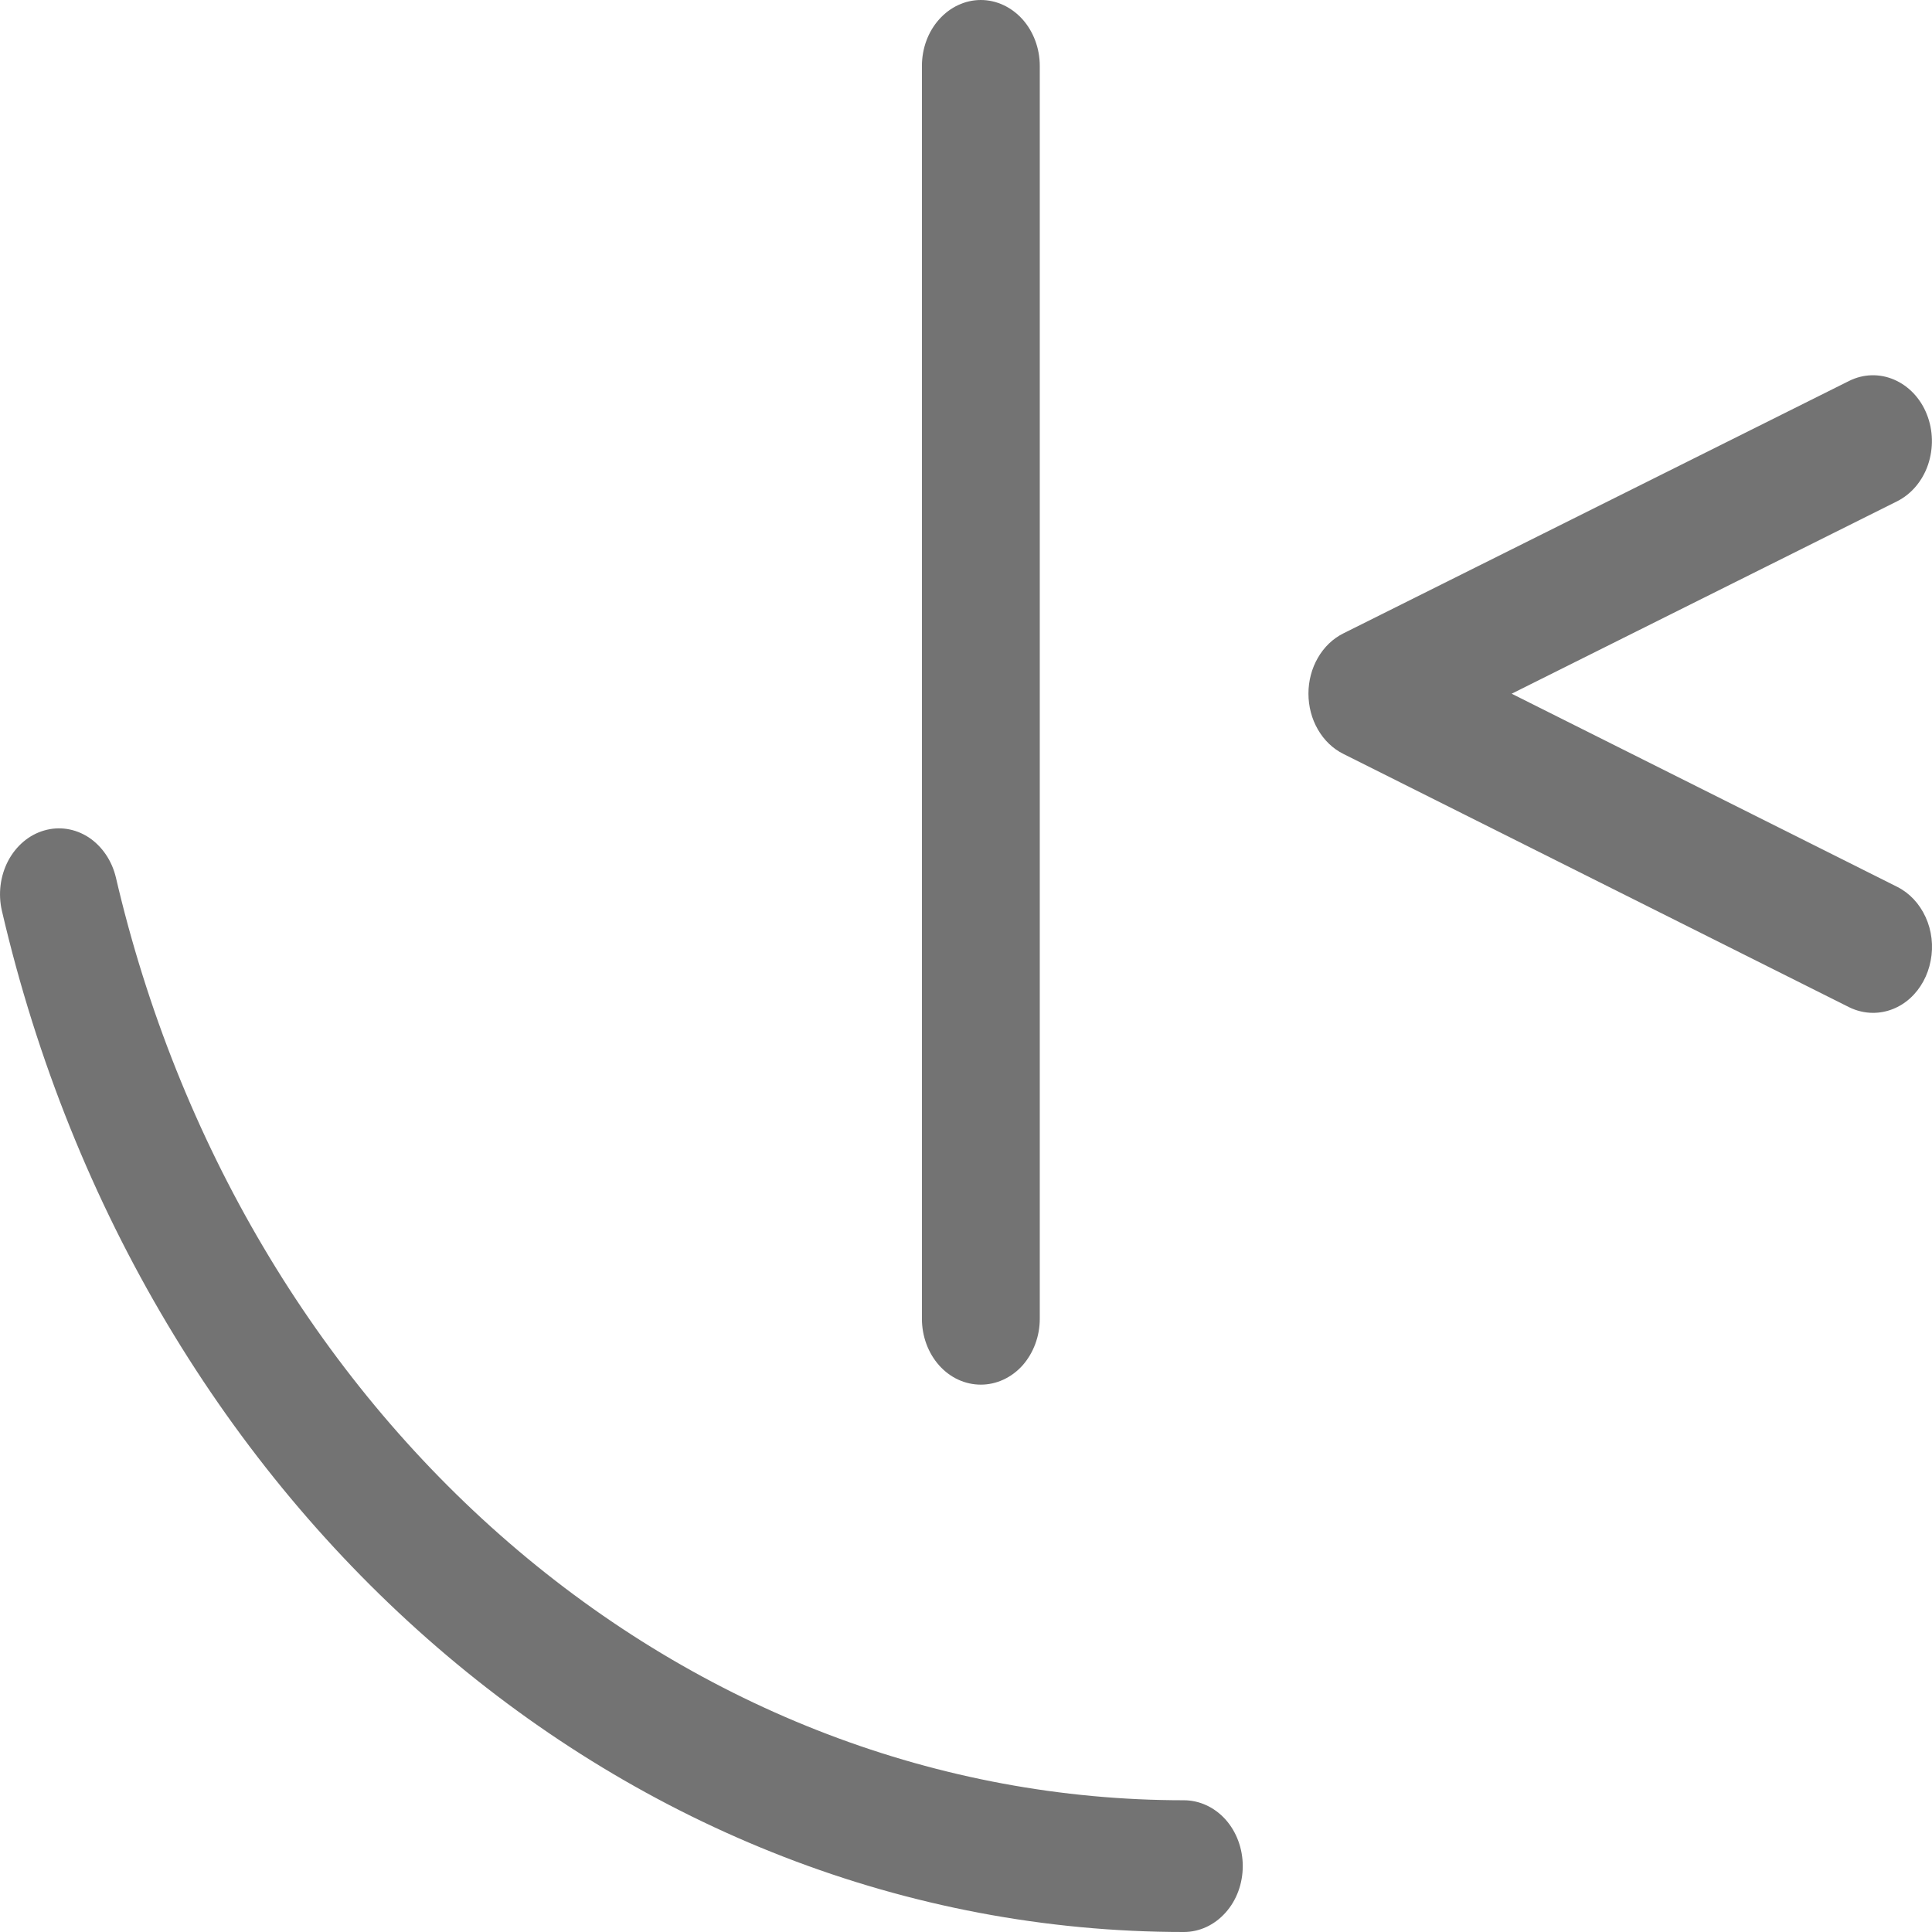
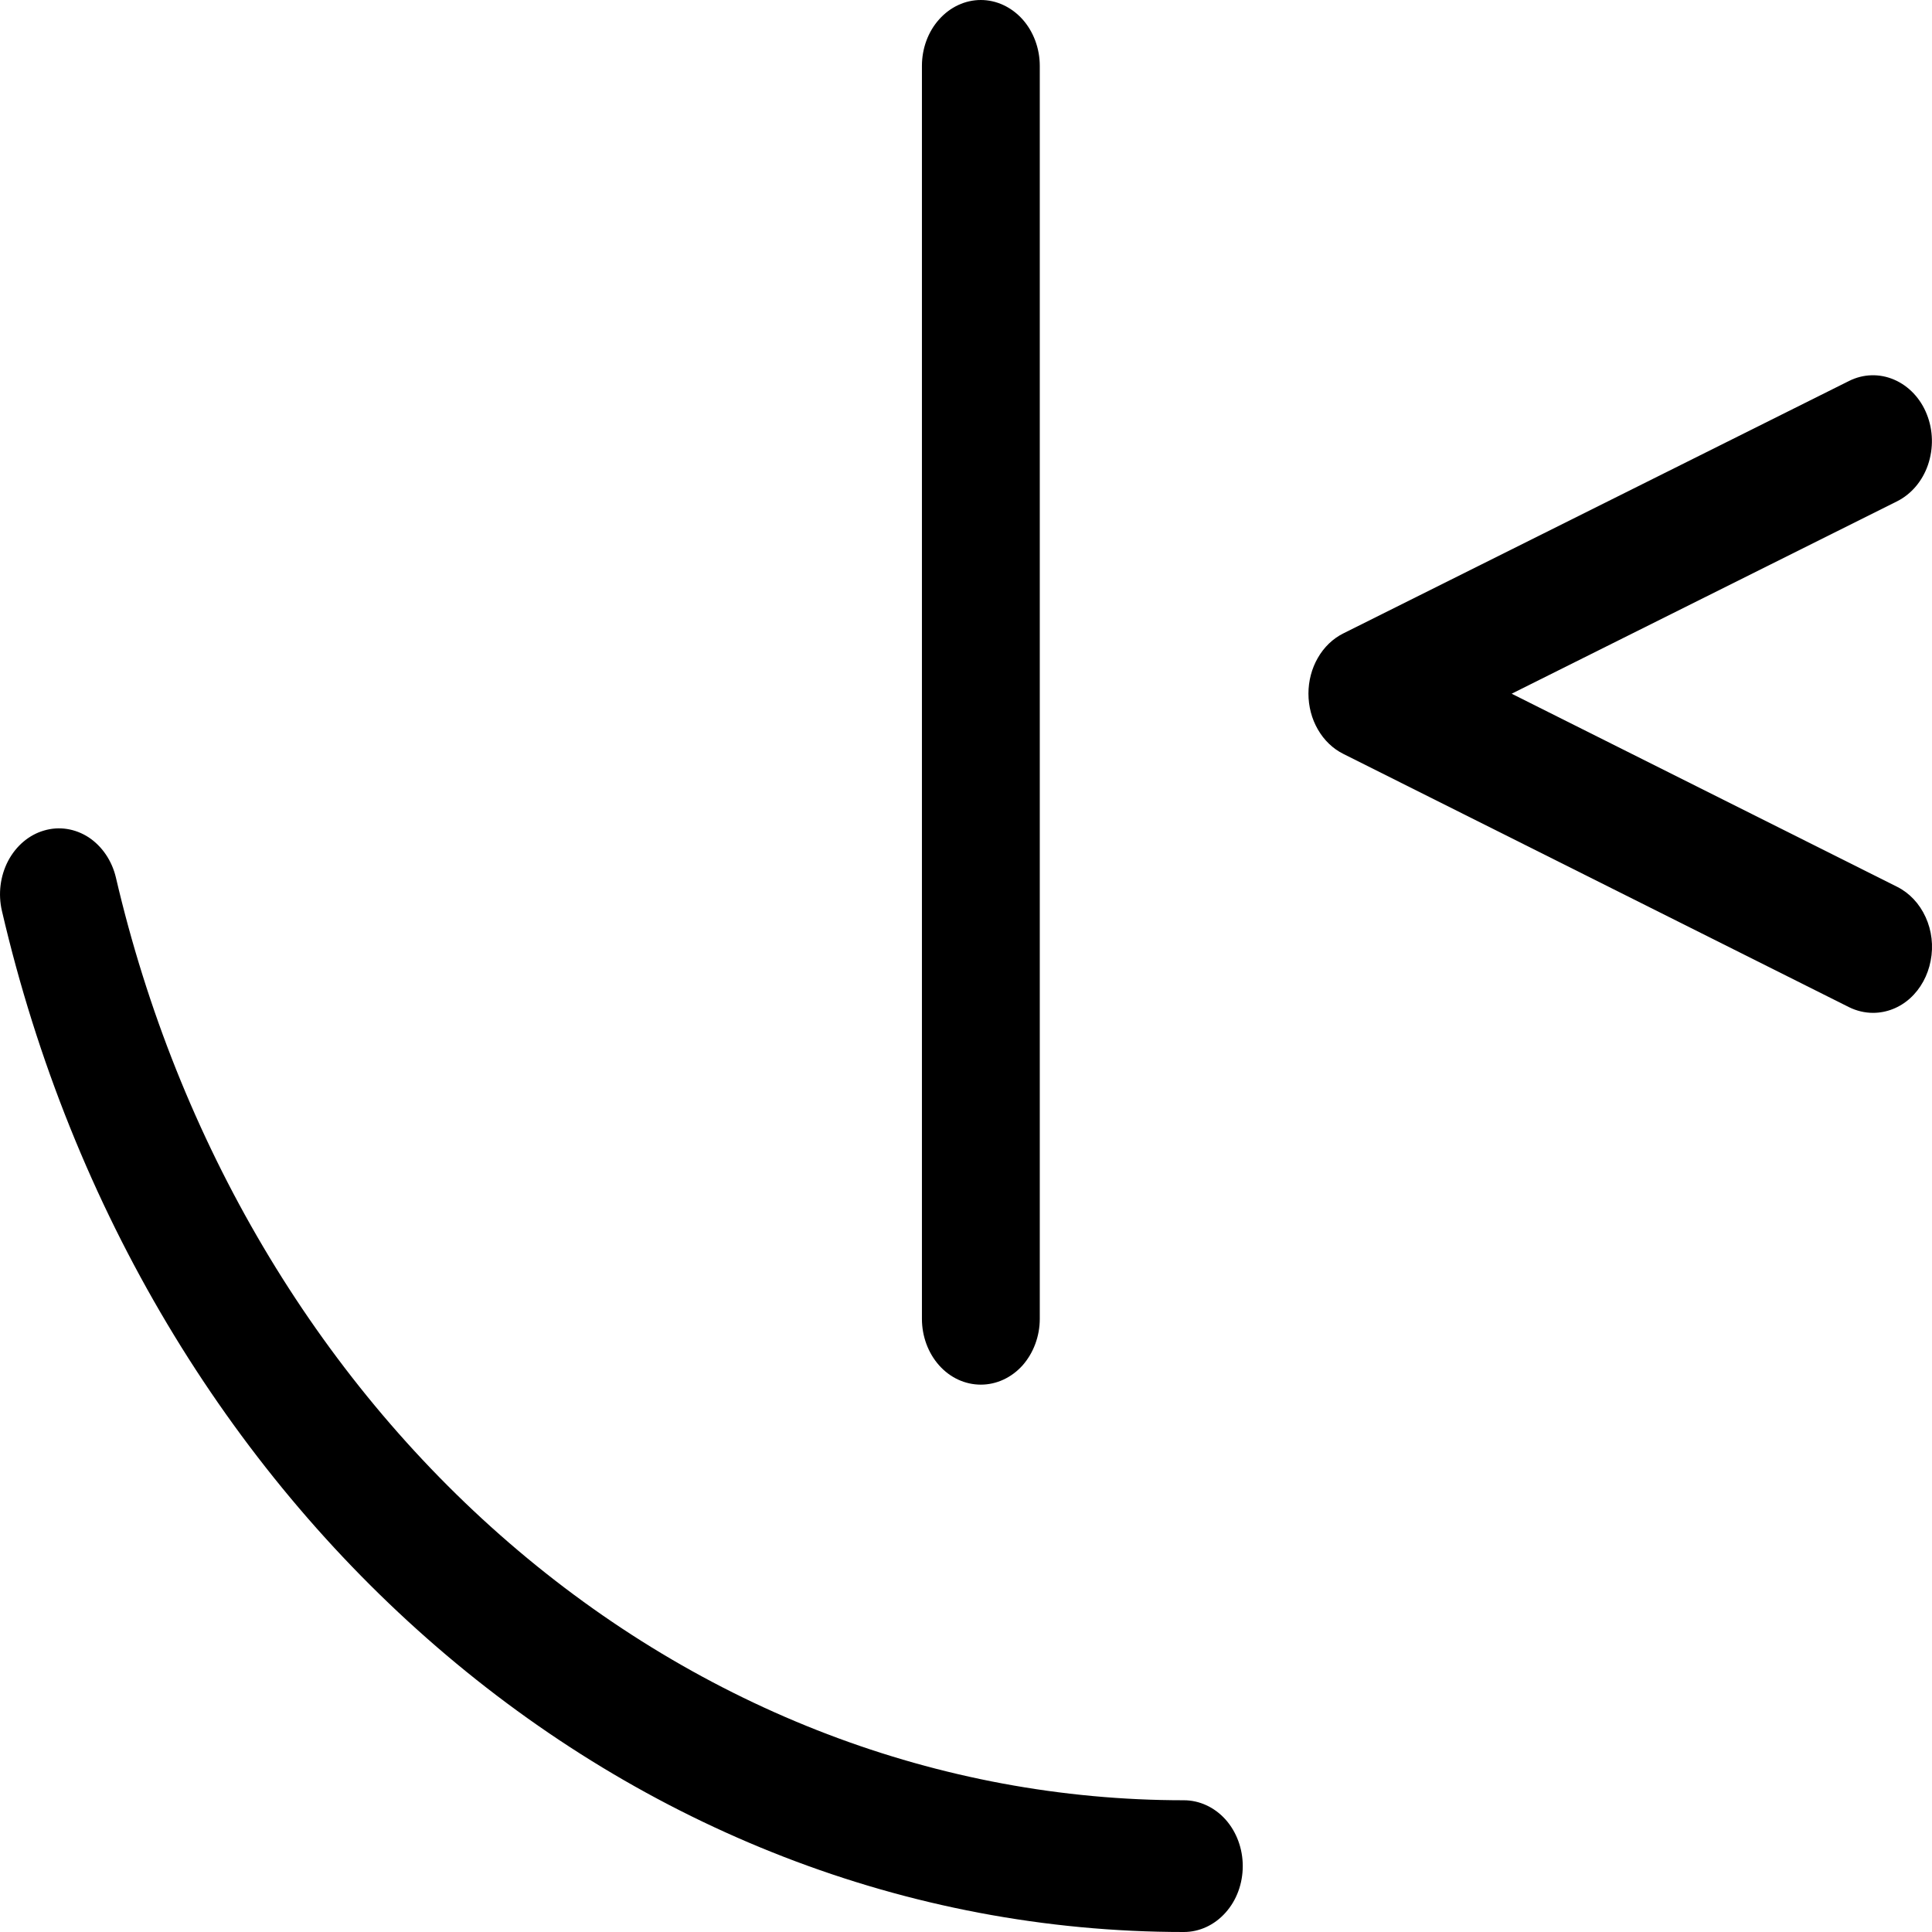
<svg xmlns="http://www.w3.org/2000/svg" width="16" height="16" viewBox="0 0 16 16" fill="none">
  <g id="Group 272">
-     <path id="Vector" d="M15.512 8.388C15.444 8.388 15.376 8.372 15.313 8.341L11.124 6.243C11.038 6.2 10.965 6.13 10.914 6.041C10.863 5.953 10.836 5.85 10.836 5.744C10.836 5.639 10.863 5.536 10.914 5.448C10.965 5.359 11.038 5.289 11.124 5.246L15.313 3.155C15.431 3.096 15.565 3.092 15.686 3.144C15.807 3.196 15.905 3.299 15.957 3.431C16.01 3.563 16.013 3.713 15.967 3.849C15.921 3.984 15.828 4.093 15.71 4.152L12.519 5.745L15.711 7.344C15.813 7.395 15.896 7.483 15.947 7.595C15.998 7.706 16.013 7.834 15.989 7.956C15.966 8.078 15.906 8.188 15.819 8.267C15.733 8.345 15.624 8.388 15.512 8.388Z" fill="#737373" />
-     <path id="Vector_2" d="M9.804 16C5.199 16 1.173 12.523 0.016 7.544C-0.017 7.403 0.002 7.255 0.067 7.13C0.133 7.005 0.24 6.914 0.365 6.878C0.49 6.841 0.623 6.862 0.735 6.935C0.846 7.009 0.927 7.128 0.96 7.268C1.47 9.457 2.616 11.395 4.216 12.777C5.817 14.16 7.782 14.909 9.804 14.909C9.933 14.909 10.057 14.966 10.149 15.068C10.241 15.171 10.292 15.31 10.292 15.454C10.292 15.599 10.241 15.738 10.149 15.84C10.057 15.943 9.933 16 9.804 16Z" fill="#737373" />
-     <path id="Vector_3" d="M8.123 11.467C7.993 11.467 7.869 11.41 7.778 11.308C7.686 11.205 7.635 11.066 7.635 10.922V0.546C7.635 0.401 7.686 0.262 7.778 0.16C7.869 0.058 7.993 0 8.123 0C8.252 0 8.376 0.058 8.468 0.16C8.559 0.262 8.611 0.401 8.611 0.546V10.922C8.611 11.066 8.559 11.205 8.468 11.308C8.376 11.41 8.252 11.467 8.123 11.467Z" fill="#737373" />
+     <path id="Vector" d="M15.512 8.388C15.444 8.388 15.376 8.372 15.313 8.341L11.124 6.243C11.038 6.2 10.965 6.13 10.914 6.041C10.863 5.953 10.836 5.85 10.836 5.744C10.836 5.639 10.863 5.536 10.914 5.448C10.965 5.359 11.038 5.289 11.124 5.246L15.313 3.155C15.431 3.096 15.565 3.092 15.686 3.144C15.807 3.196 15.905 3.299 15.957 3.431C16.01 3.563 16.013 3.713 15.967 3.849C15.921 3.984 15.828 4.093 15.71 4.152L12.519 5.745L15.711 7.344C15.813 7.395 15.896 7.483 15.947 7.595C15.998 7.706 16.013 7.834 15.989 7.956C15.966 8.078 15.906 8.188 15.819 8.267C15.733 8.345 15.624 8.388 15.512 8.388Z" fill="currentColor" />
+     <path id="Vector_2" d="M9.804 16C5.199 16 1.173 12.523 0.016 7.544C-0.017 7.403 0.002 7.255 0.067 7.13C0.133 7.005 0.24 6.914 0.365 6.878C0.49 6.841 0.623 6.862 0.735 6.935C0.846 7.009 0.927 7.128 0.96 7.268C1.47 9.457 2.616 11.395 4.216 12.777C5.817 14.16 7.782 14.909 9.804 14.909C9.933 14.909 10.057 14.966 10.149 15.068C10.241 15.171 10.292 15.31 10.292 15.454C10.292 15.599 10.241 15.738 10.149 15.84C10.057 15.943 9.933 16 9.804 16Z" fill="currentColor" />
+     <path id="Vector_3" d="M8.123 11.467C7.993 11.467 7.869 11.41 7.778 11.308C7.686 11.205 7.635 11.066 7.635 10.922V0.546C7.635 0.401 7.686 0.262 7.778 0.16C7.869 0.058 7.993 0 8.123 0C8.252 0 8.376 0.058 8.468 0.16C8.559 0.262 8.611 0.401 8.611 0.546V10.922C8.611 11.066 8.559 11.205 8.468 11.308C8.376 11.41 8.252 11.467 8.123 11.467Z" fill="currentColor" />
  </g>
</svg>
